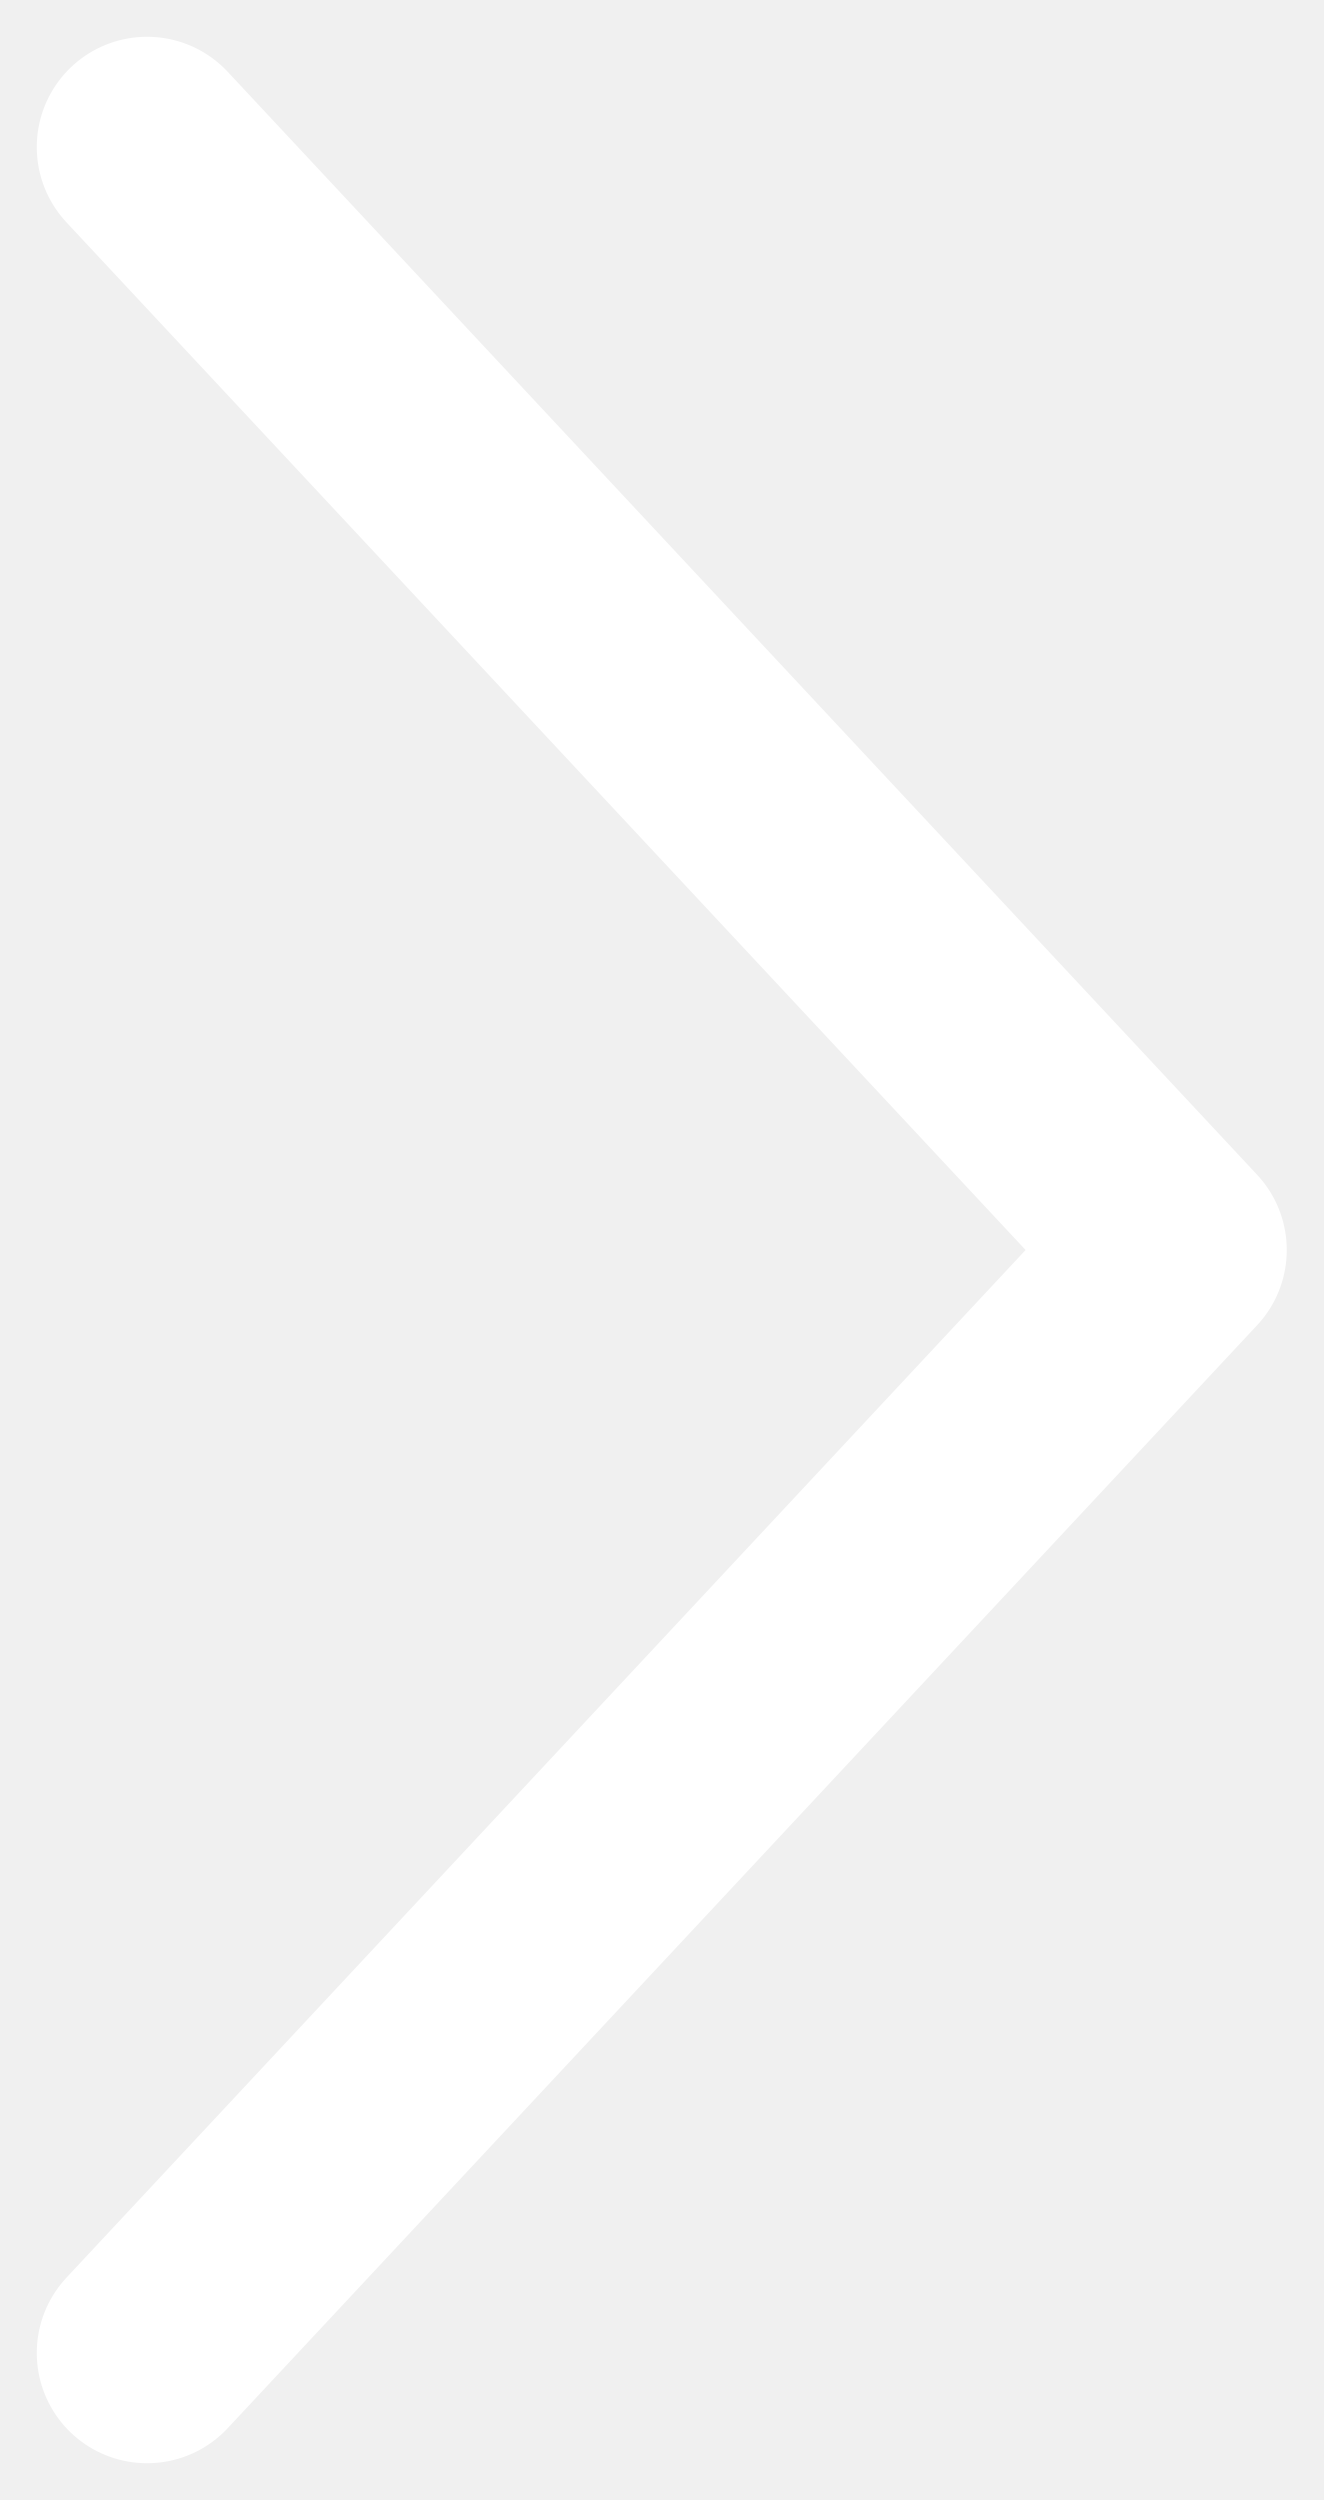
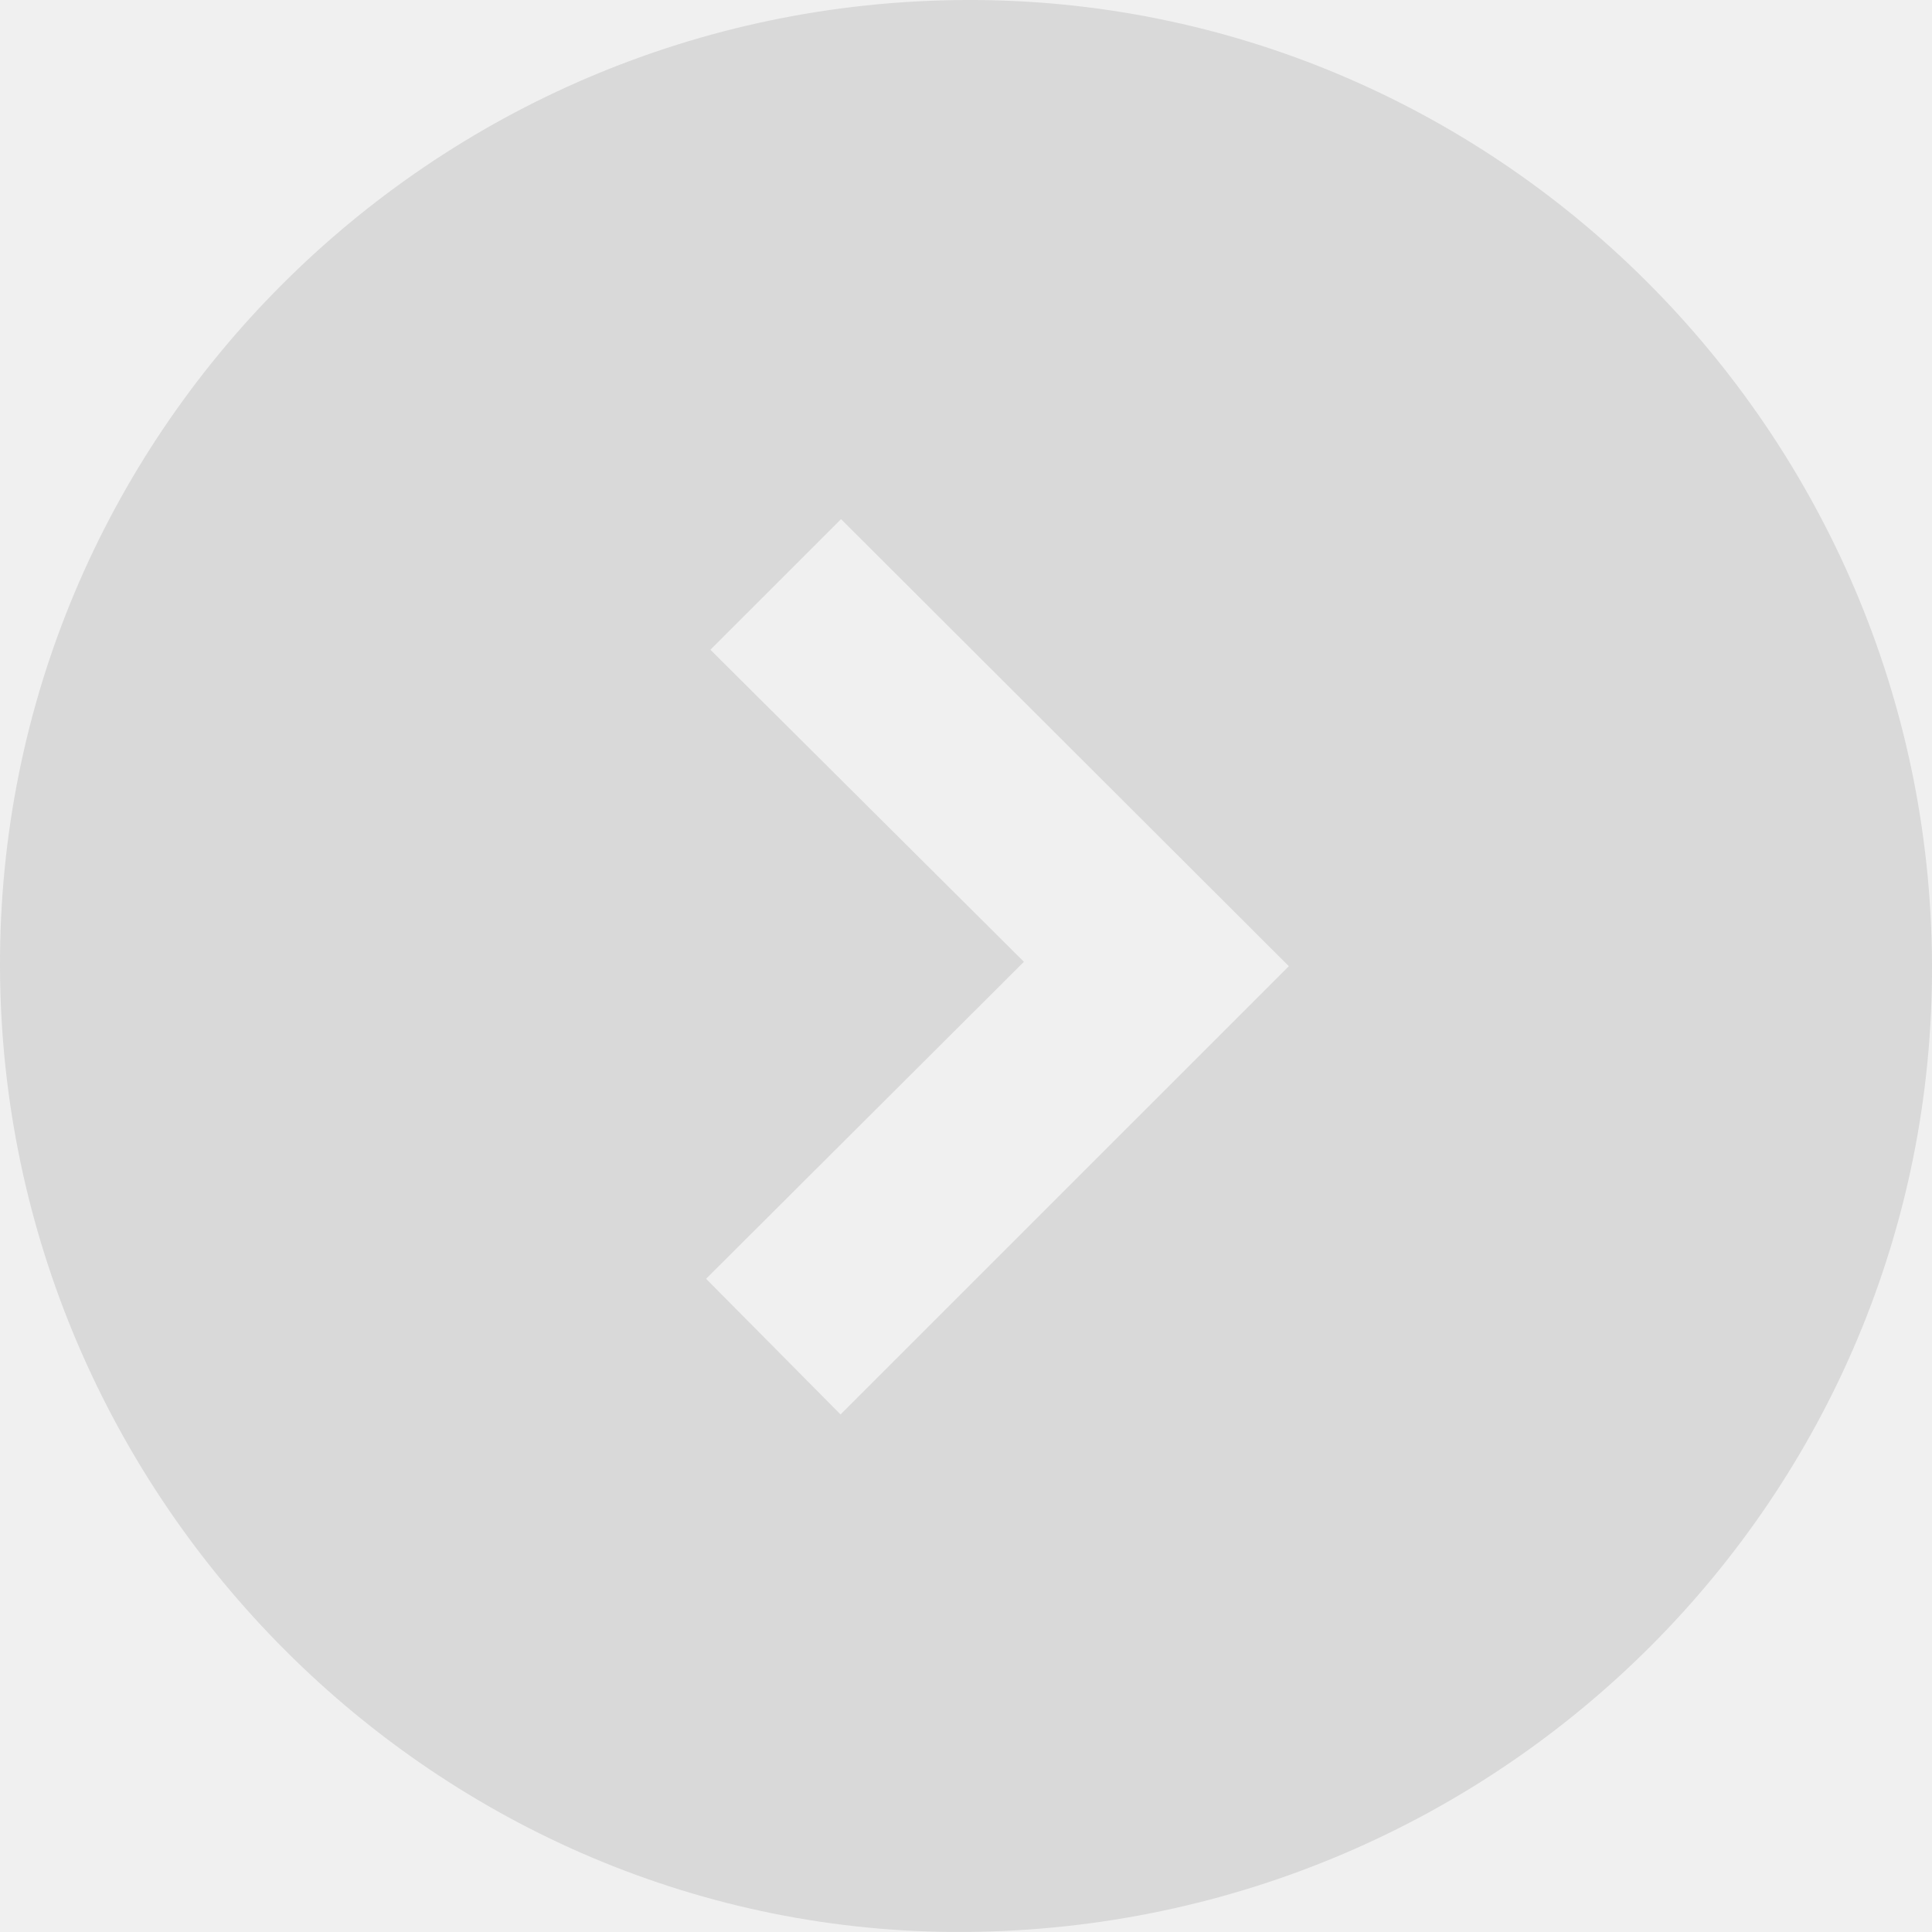
- <svg xmlns="http://www.w3.org/2000/svg" width="18" height="34" viewBox="0 0 18 34" fill="none">
-   <path d="M2 2L16 17L2 32" stroke="white" stroke-width="3" stroke-linecap="round" stroke-linejoin="round" />
+ <svg xmlns="http://www.w3.org/2000/svg" width="40" height="40" viewBox="0 0 40 40" fill="none">
+   <path d="M40 19.947C39.945 8.916 30.946 -0.051 19.983 0C8.91 0.052 -0.037 9.017 0 20.024C0.037 31.053 9.065 40.075 19.989 39.999C31.107 39.923 40.054 30.956 40 19.947ZM17.402 29.284C16.524 28.399 15.607 27.473 14.619 26.476C16.774 24.327 18.955 22.152 21.199 19.913C19.01 17.734 16.835 15.568 14.708 13.452C15.63 12.53 16.551 11.61 17.413 10.748C20.489 13.82 23.6 16.924 26.684 20.004C23.603 23.085 20.493 26.193 17.403 29.284L17.402 29.284Z" fill="#D9D9D9" />
</svg>
